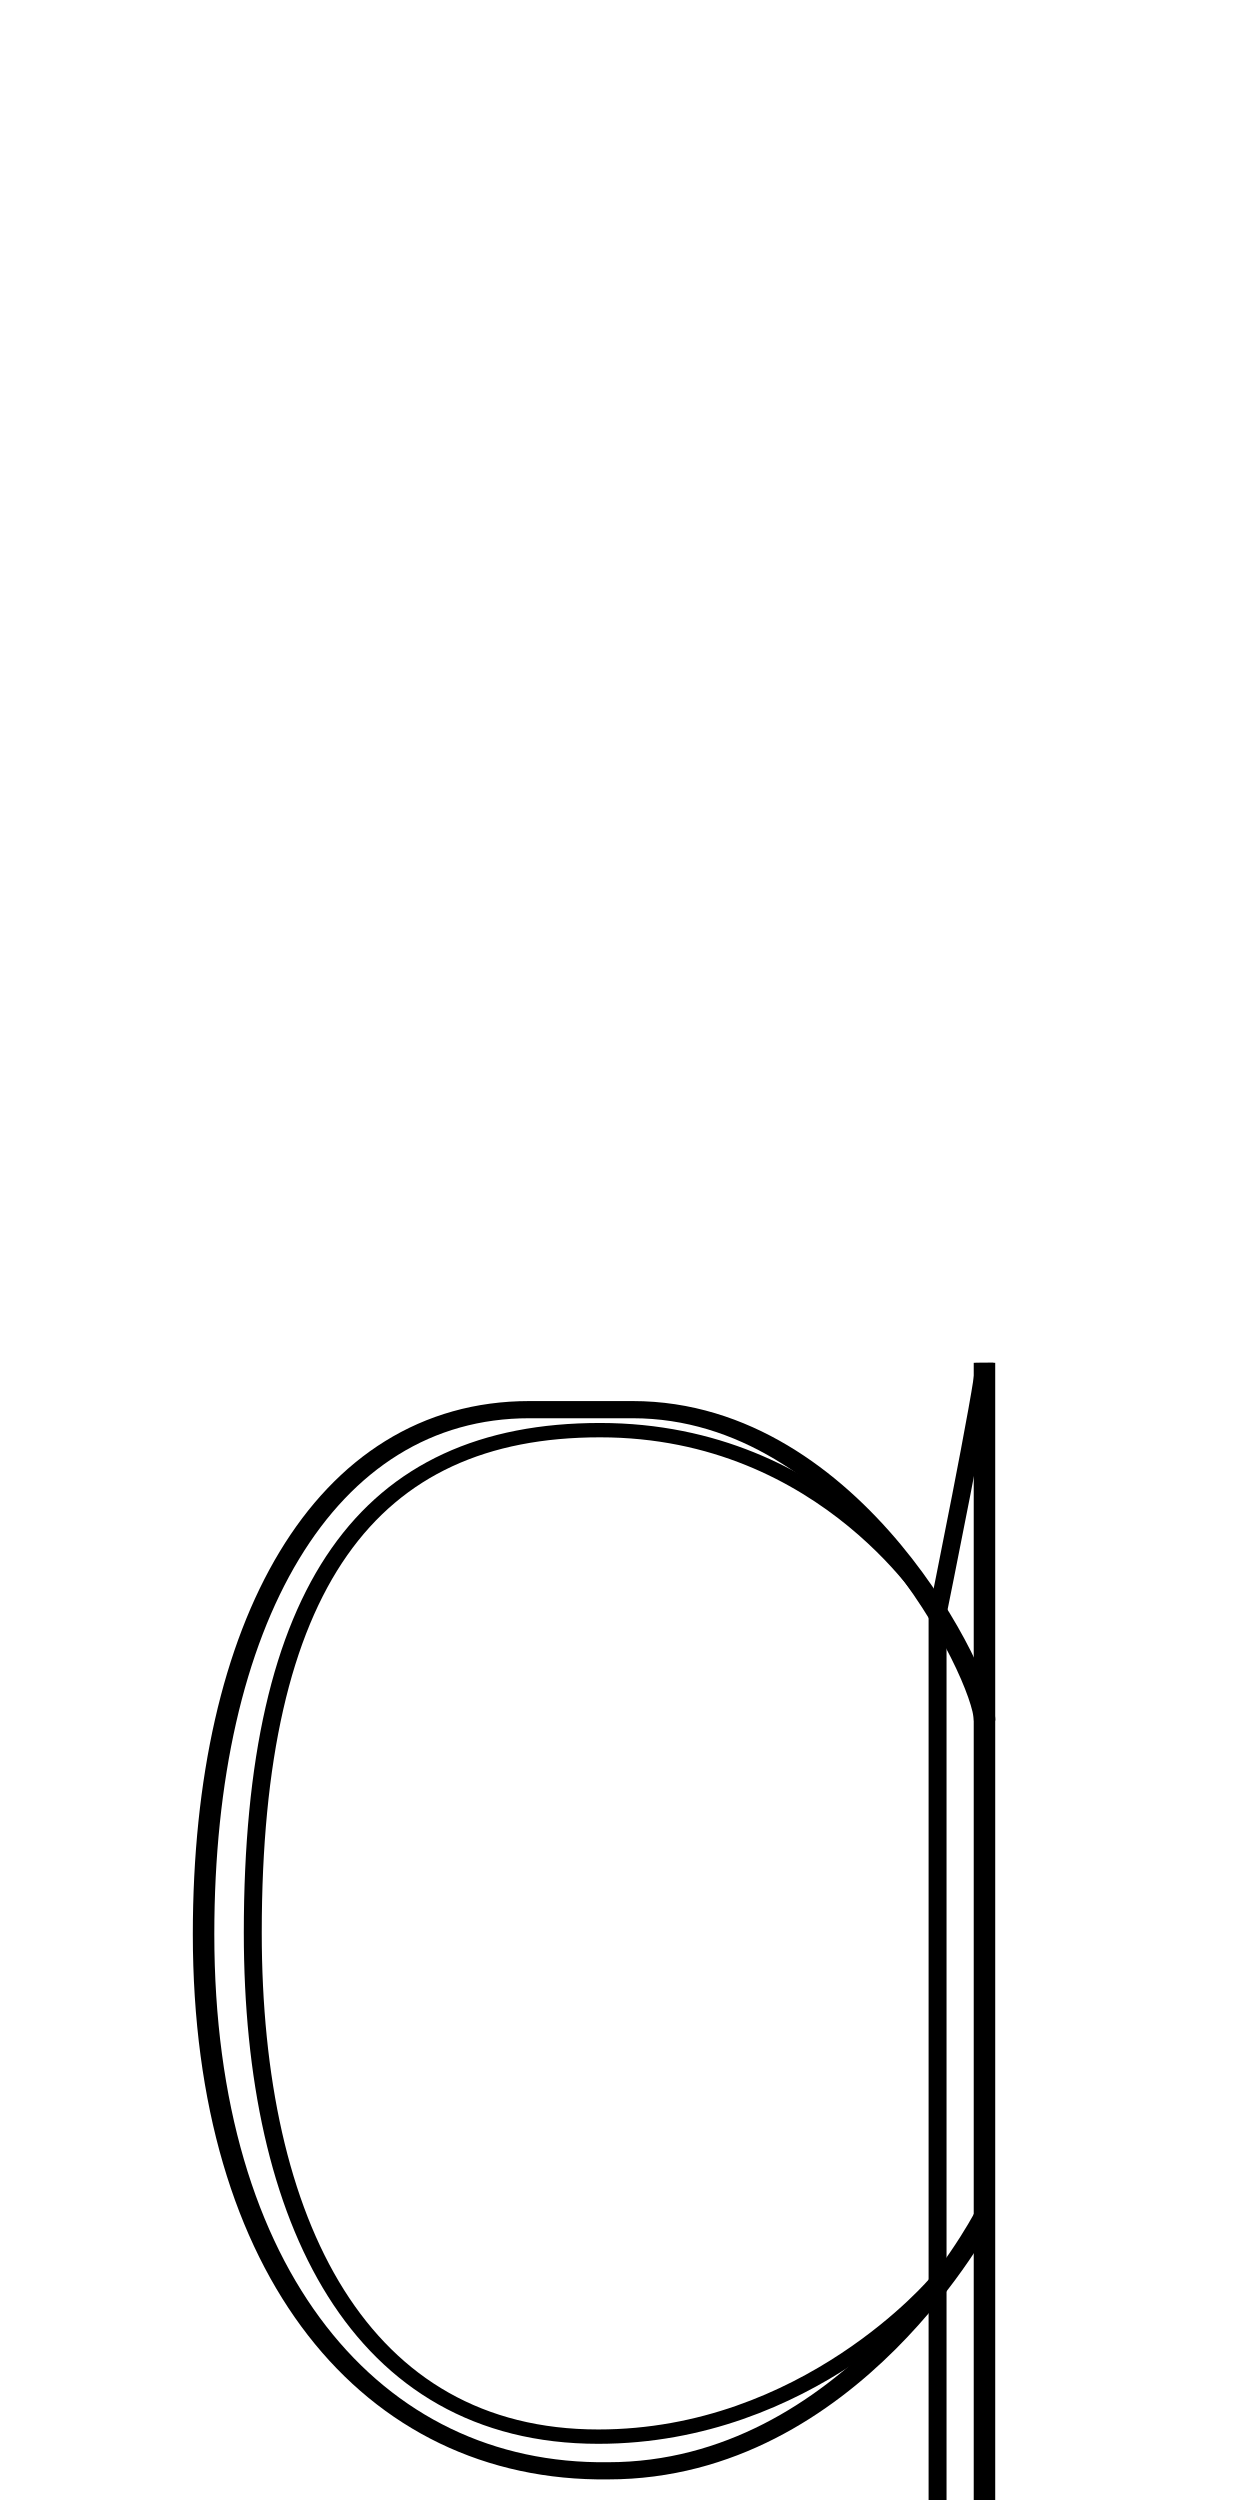
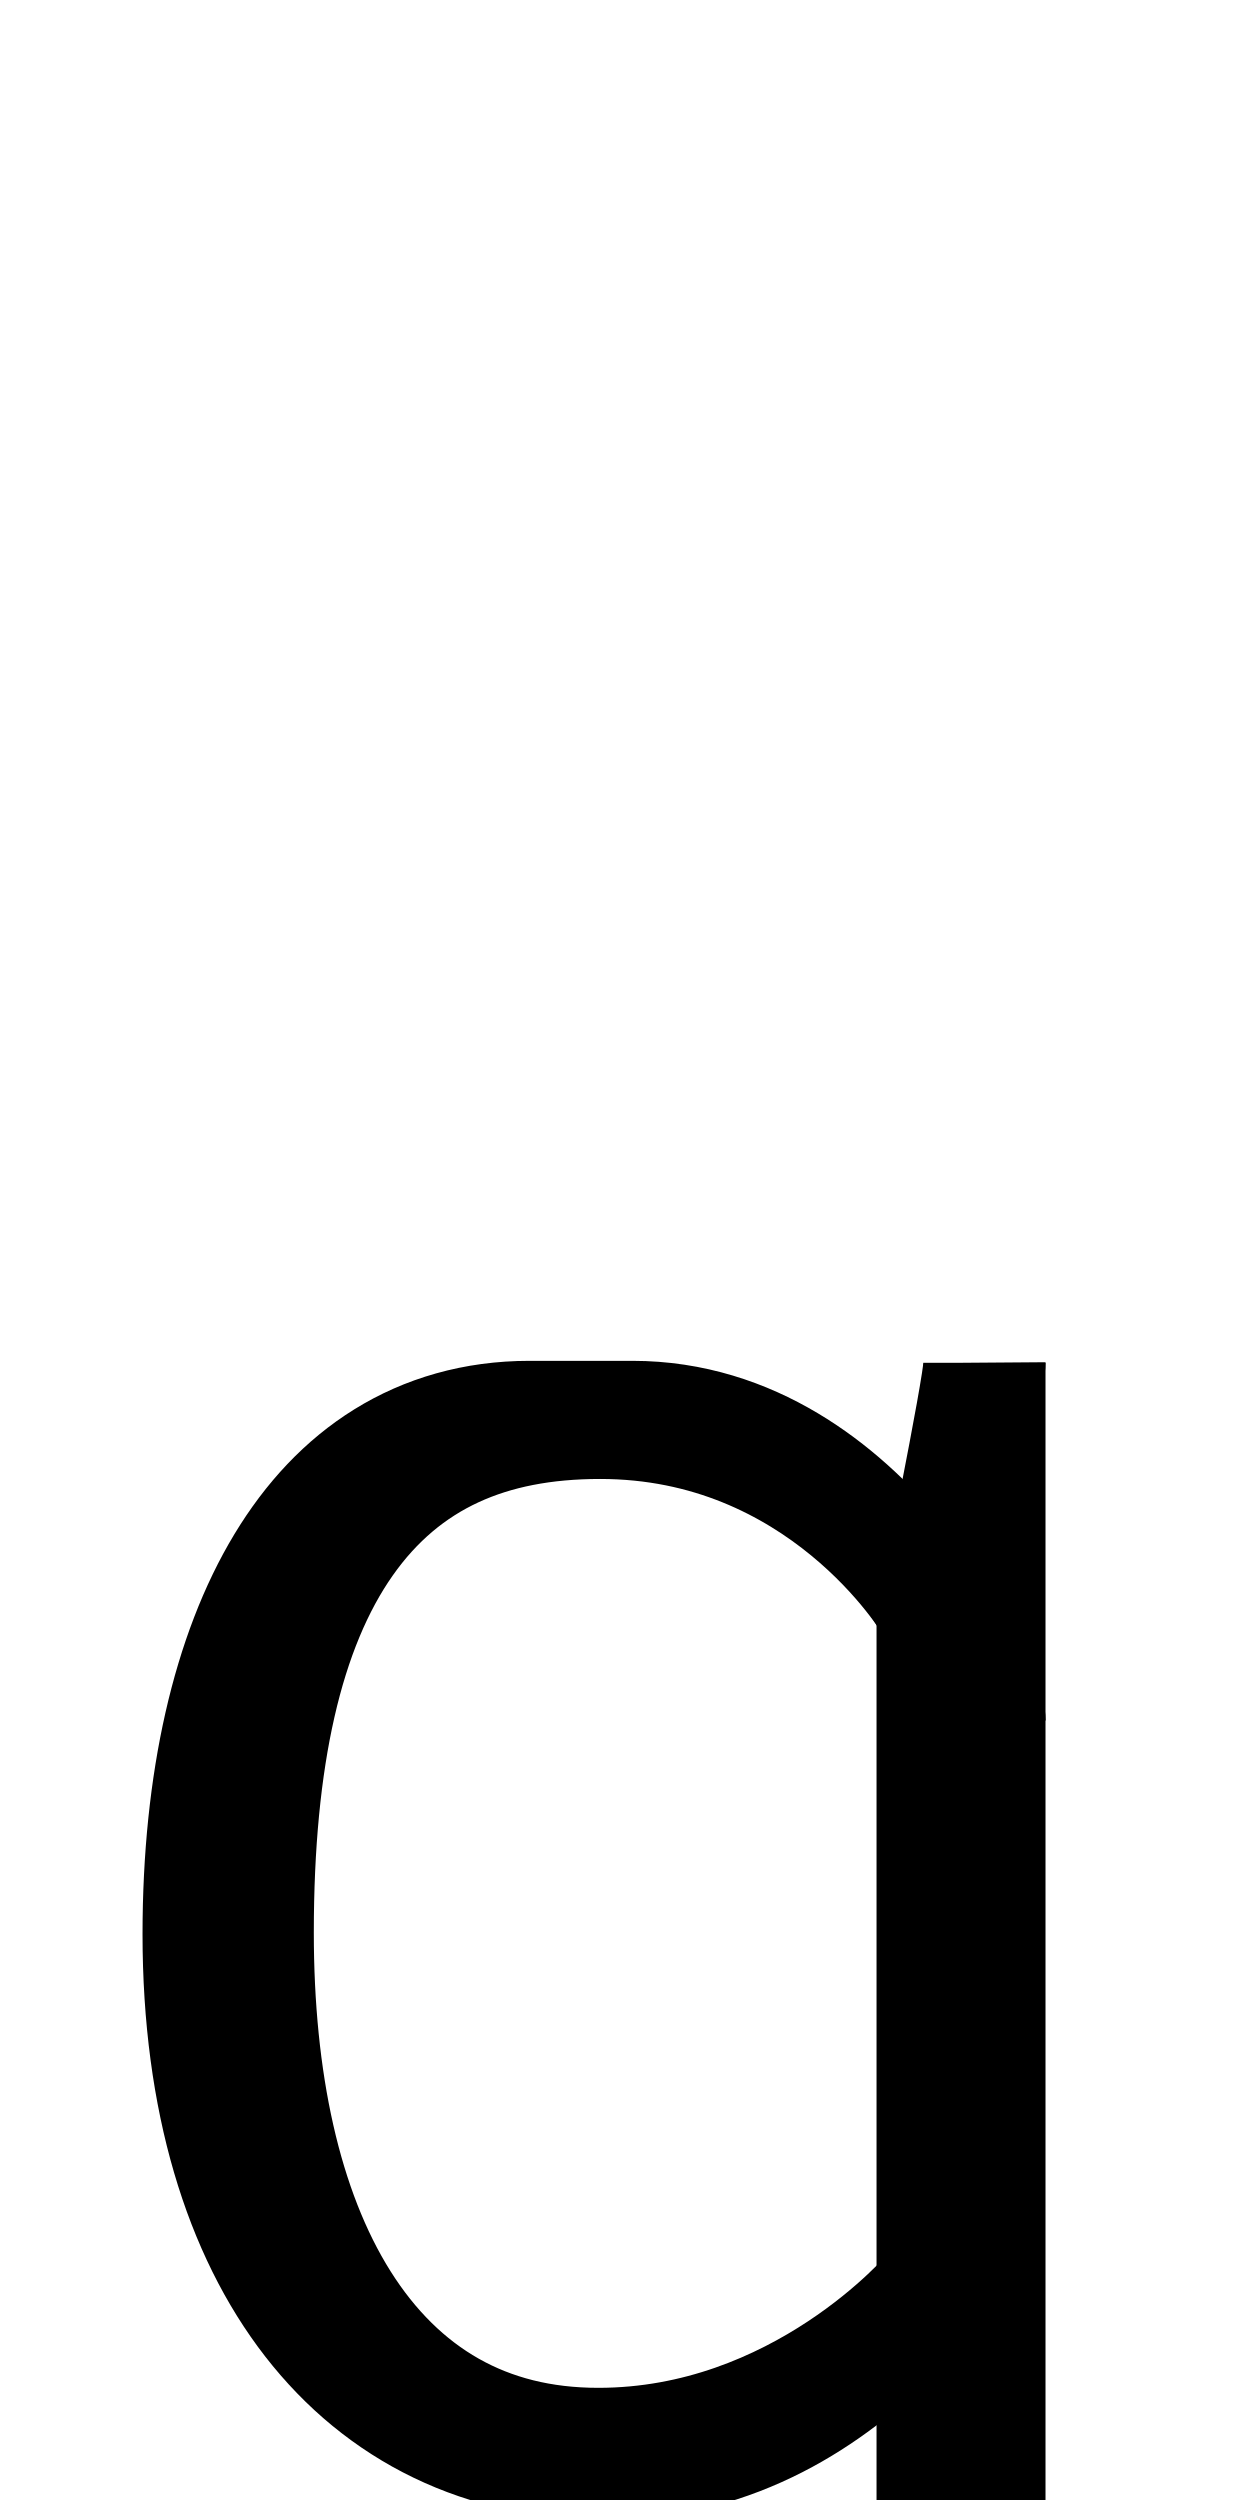
<svg xmlns="http://www.w3.org/2000/svg" version="1.1" viewBox="0 -288 1016 2048" id="svg6" width="1016" height="2048">
  <defs id="defs10" />
  <g id="layer2">
    <g id="g15" transform="matrix(1,0,0,0.7997241,0,352.5641)" style="stroke-width:1.118">
-       <path class="int" style="display: inline; fill: none; fill-rule: evenodd; stroke: rgb(0, 0, 0); stroke-width: 14.7; stroke-linecap: butt; stroke-linejoin: miter; stroke-miterlimit: 4; stroke-dasharray: none; stroke-opacity: 0.997;" d="m 806.48,595 c 0.197,19.749 -38.421,257.496 -38.421,257.496 V 1902.892 2045" id="path5236-72-2" />
-       <path class="ext" style="display: inline; fill: none; fill-rule: evenodd; stroke: rgb(0, 0, 0); stroke-width: 17.6; stroke-linecap: butt; stroke-linejoin: miter; stroke-miterlimit: 4; stroke-dasharray: none; stroke-opacity: 0.997;" d="m 806.48,595 1.6e-4,193.496 V 1902.892 2045" id="path5236-7-72-2" />
-       <path class="ext" id="path5546-0-3-2-5-5" d="m 805.966,1470.163 c 0,0 -108.847,259.837 -307.781,259.837 C 304.38,1733.033 166.762,1527.839 166.762,1180.278 166.762,861.956 265.264,643 433.635,643 h 84.599 c 181.805,0 288.331,275.387 288.331,318.44" style="display: inline; fill: none; fill-rule: evenodd; stroke: rgb(0, 0, 0); stroke-width: 17.6; stroke-linecap: butt; stroke-linejoin: miter; stroke-miterlimit: 4; stroke-dasharray: none; stroke-opacity: 1;" />
-       <path class="int" id="path5546-1-6-6-0-9-4" d="m 768.325,1536.168 c 0,0 -106.665,158.832 -278.19,158.832 -195.591,0 -283.056,-219.865 -283.056,-516.231 0,-354.254 94.446,-514.771 284.499,-514.771 188.336,0 276.287,187 276.287,187" style="display: inline; fill: none; fill-rule: evenodd; stroke: rgb(0, 0, 0); stroke-width: 14.7; stroke-linecap: butt; stroke-linejoin: miter; stroke-miterlimit: 4; stroke-dasharray: none; stroke-opacity: 1;" />
+       <path class="int" style="display: inline; fill: none; fill-rule: evenodd; stroke: rgb(0, 0, 0); stroke-width: 100; stroke-linecap: butt; stroke-linejoin: miter; stroke-miterlimit: 4; stroke-dasharray: none; stroke-opacity: 0.997;" d="m 806.48,595 c 0.197,19.749 -38.421,257.496 -38.421,257.496 V 1902.892 2045" id="path5236-72-2" />
+       <path class="ext" style="display: inline; fill: none; fill-rule: evenodd; stroke: rgb(0, 0, 0); stroke-width: 100; stroke-linecap: butt; stroke-linejoin: miter; stroke-miterlimit: 4; stroke-dasharray: none; stroke-opacity: 0.997;" d="m 806.48,595 1.6e-4,193.496 V 1902.892 2045" id="path5236-7-72-2" />
+       <path class="ext" id="path5546-0-3-2-5-5" d="m 805.966,1470.163 c 0,0 -108.847,259.837 -307.781,259.837 C 304.38,1733.033 166.762,1527.839 166.762,1180.278 166.762,861.956 265.264,643 433.635,643 h 84.599 c 181.805,0 288.331,275.387 288.331,318.44" style="display: inline; fill: none; fill-rule: evenodd; stroke: rgb(0, 0, 0); stroke-width: 100; stroke-linecap: butt; stroke-linejoin: miter; stroke-miterlimit: 4; stroke-dasharray: none; stroke-opacity: 1;" />
+       <path class="int" id="path5546-1-6-6-0-9-4" d="m 768.325,1536.168 c 0,0 -106.665,158.832 -278.19,158.832 -195.591,0 -283.056,-219.865 -283.056,-516.231 0,-354.254 94.446,-514.771 284.499,-514.771 188.336,0 276.287,187 276.287,187" style="display: inline; fill: none; fill-rule: evenodd; stroke: rgb(0, 0, 0); stroke-width: 100; stroke-linecap: butt; stroke-linejoin: miter; stroke-miterlimit: 4; stroke-dasharray: none; stroke-opacity: 1;" />
    </g>
  </g>
</svg>
